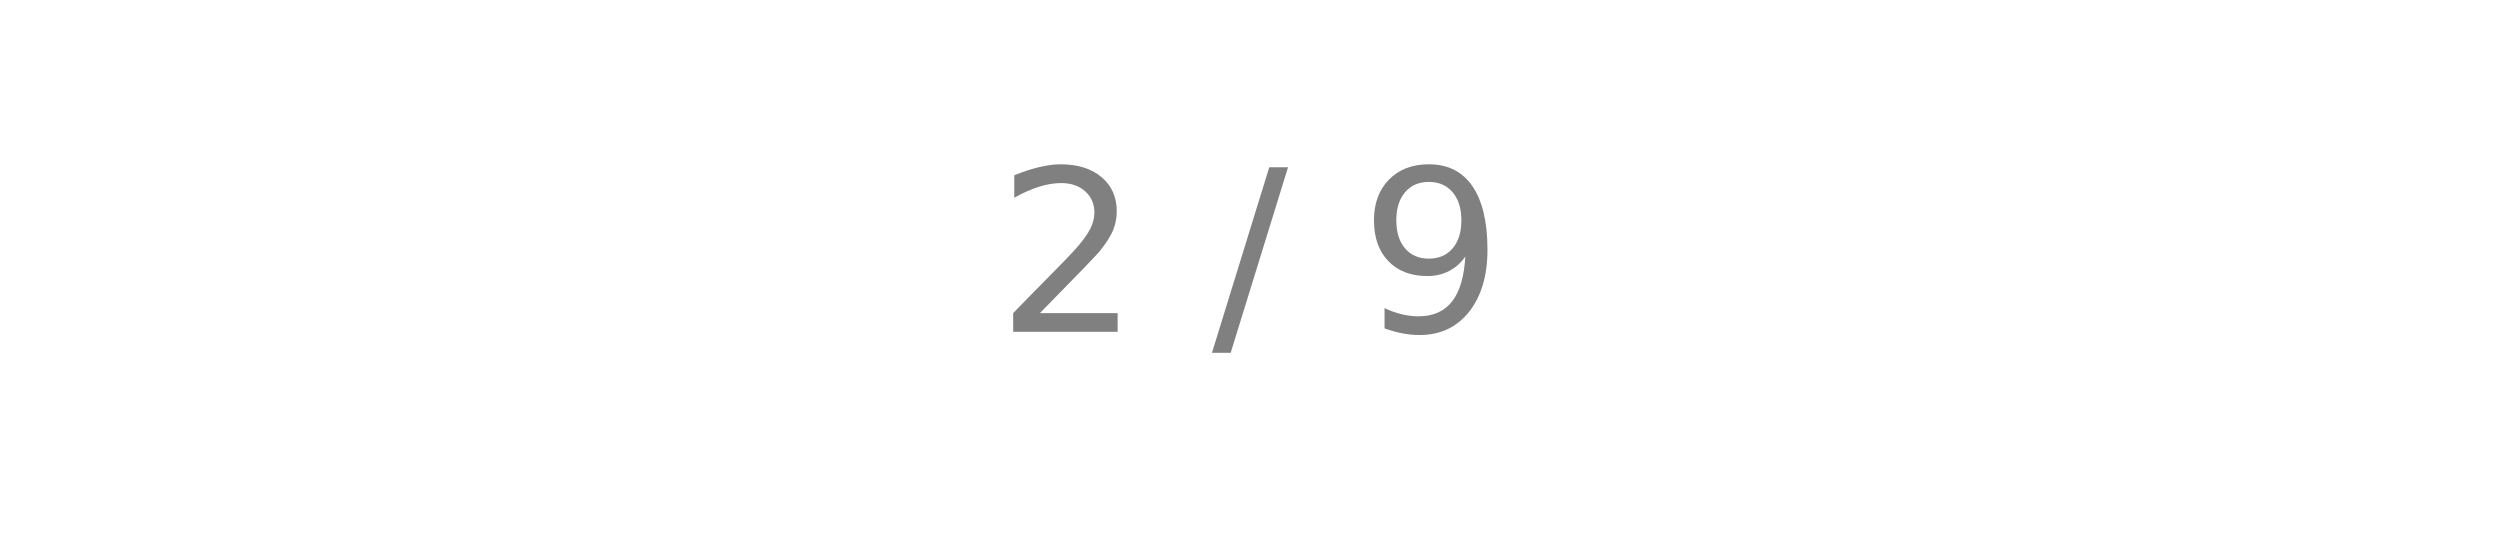
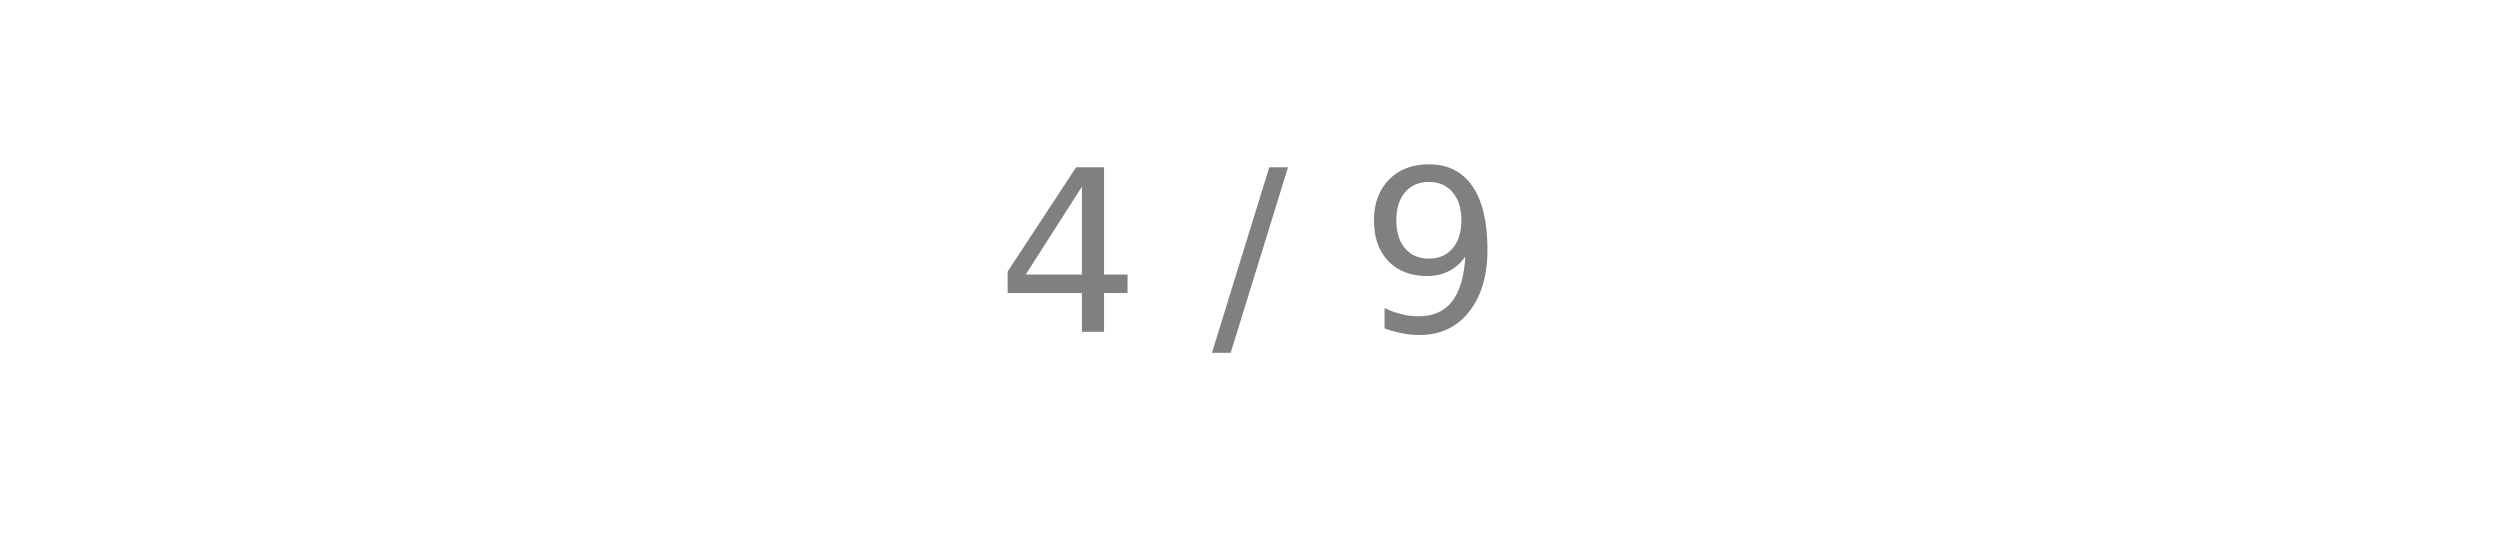
<svg xmlns="http://www.w3.org/2000/svg" width="720pt" height="154.286pt" viewBox="0 0 720 154.286" version="1.1">
  <defs>
    <style type="text/css">*{stroke-linejoin: round; stroke-linecap: butt}</style>
  </defs>
  <g id="figure_1">
    <g id="patch_1">
      <path d="M 0 154.286  L 720 154.286  L 720 0  L 0 0  L 0 154.286  z " style="fill: none" />
    </g>
    <g id="axes_1">
      <g id="text_1">
-         <g clip-path="url(#p3621ad15e8)">
-           <text style="font-size: 65px; font-family: 'DejaVu Sans', 'Bitstream Vera Sans', 'Computer Modern Sans Serif', 'Lucida Grande', 'Verdana', 'Geneva', 'Lucid', 'Arial', 'Helvetica', 'Avant Garde', sans-serif; text-anchor: middle; fill: #808080" x="360" y="95.566" transform="rotate(-0 360 95.56629)">2 / 9</text>
+         <g clip-path="url(#p05fc24e141)">
+           <text style="font-size: 65px; font-family: 'DejaVu Sans', 'Bitstream Vera Sans', 'Computer Modern Sans Serif', 'Lucida Grande', 'Verdana', 'Geneva', 'Lucid', 'Arial', 'Helvetica', 'Avant Garde', sans-serif; text-anchor: middle; fill: #808080" x="360" y="95.566" transform="rotate(-0 360 95.56629)">4 / 9</text>
        </g>
      </g>
    </g>
  </g>
  <defs>
-     <clipPath id="p3621ad15e8">
+     <clipPath id="p05fc24e141">
      <rect x="0" y="0" width="720" height="154.286" />
    </clipPath>
  </defs>
</svg>
